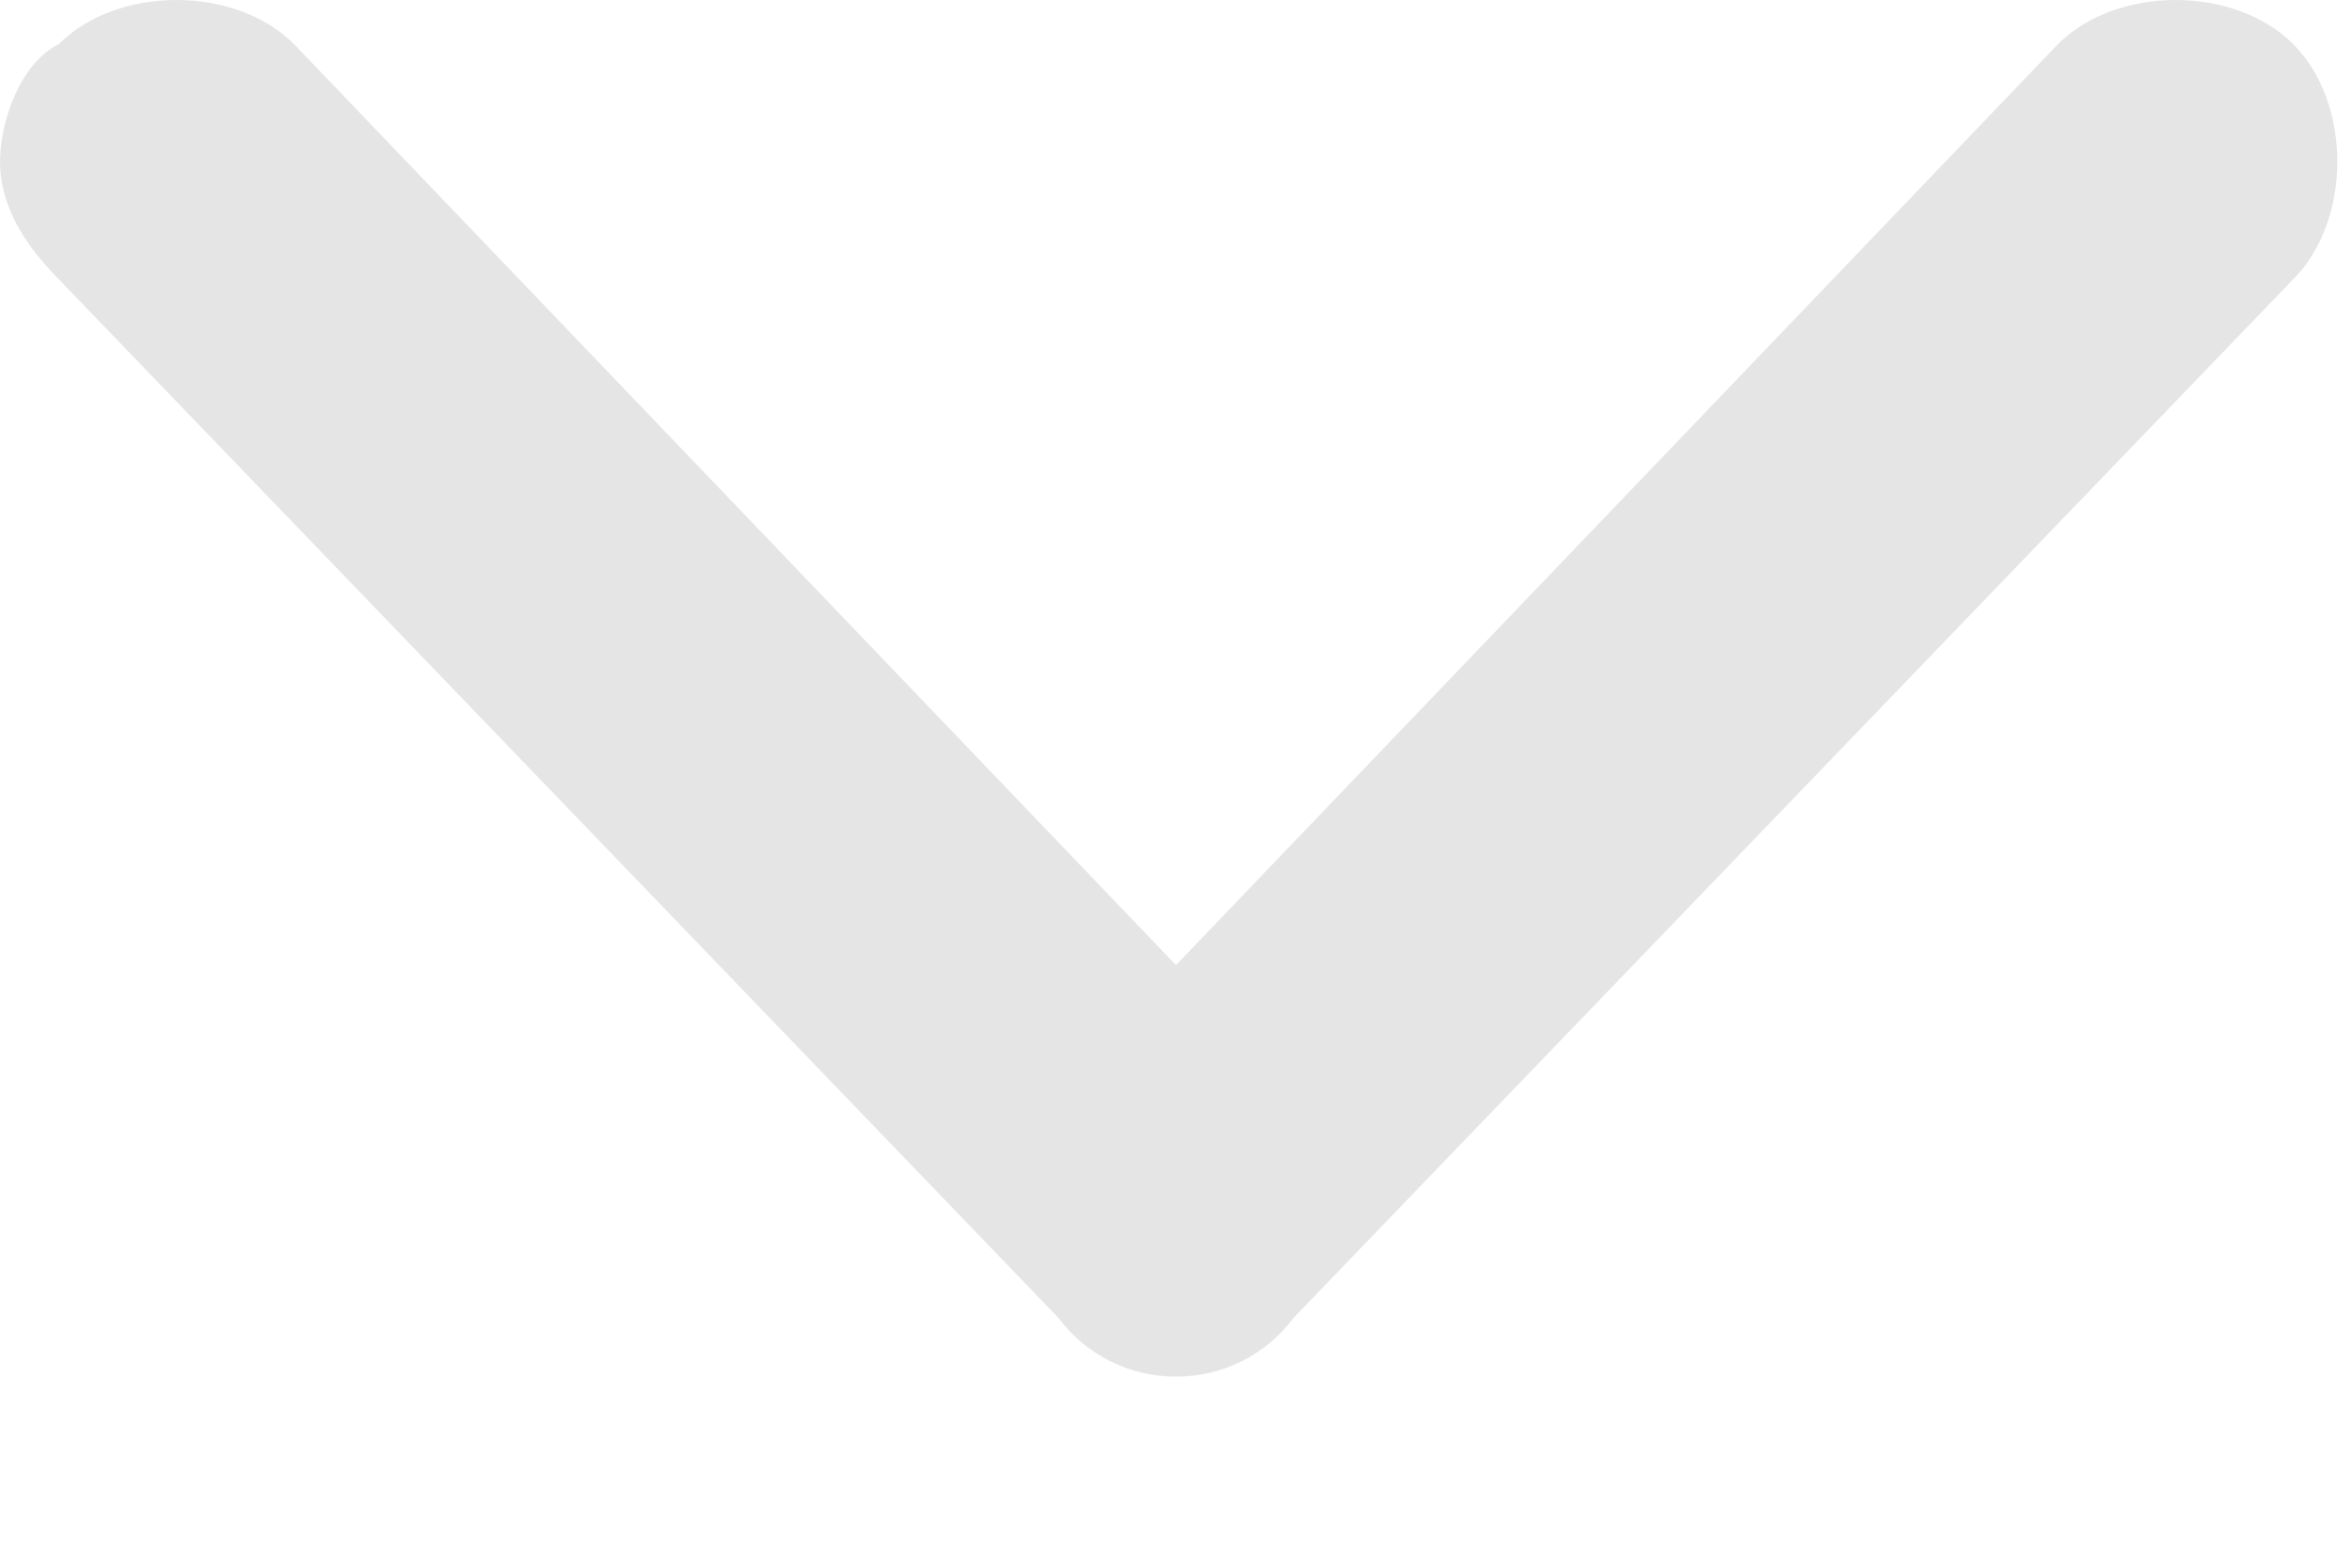
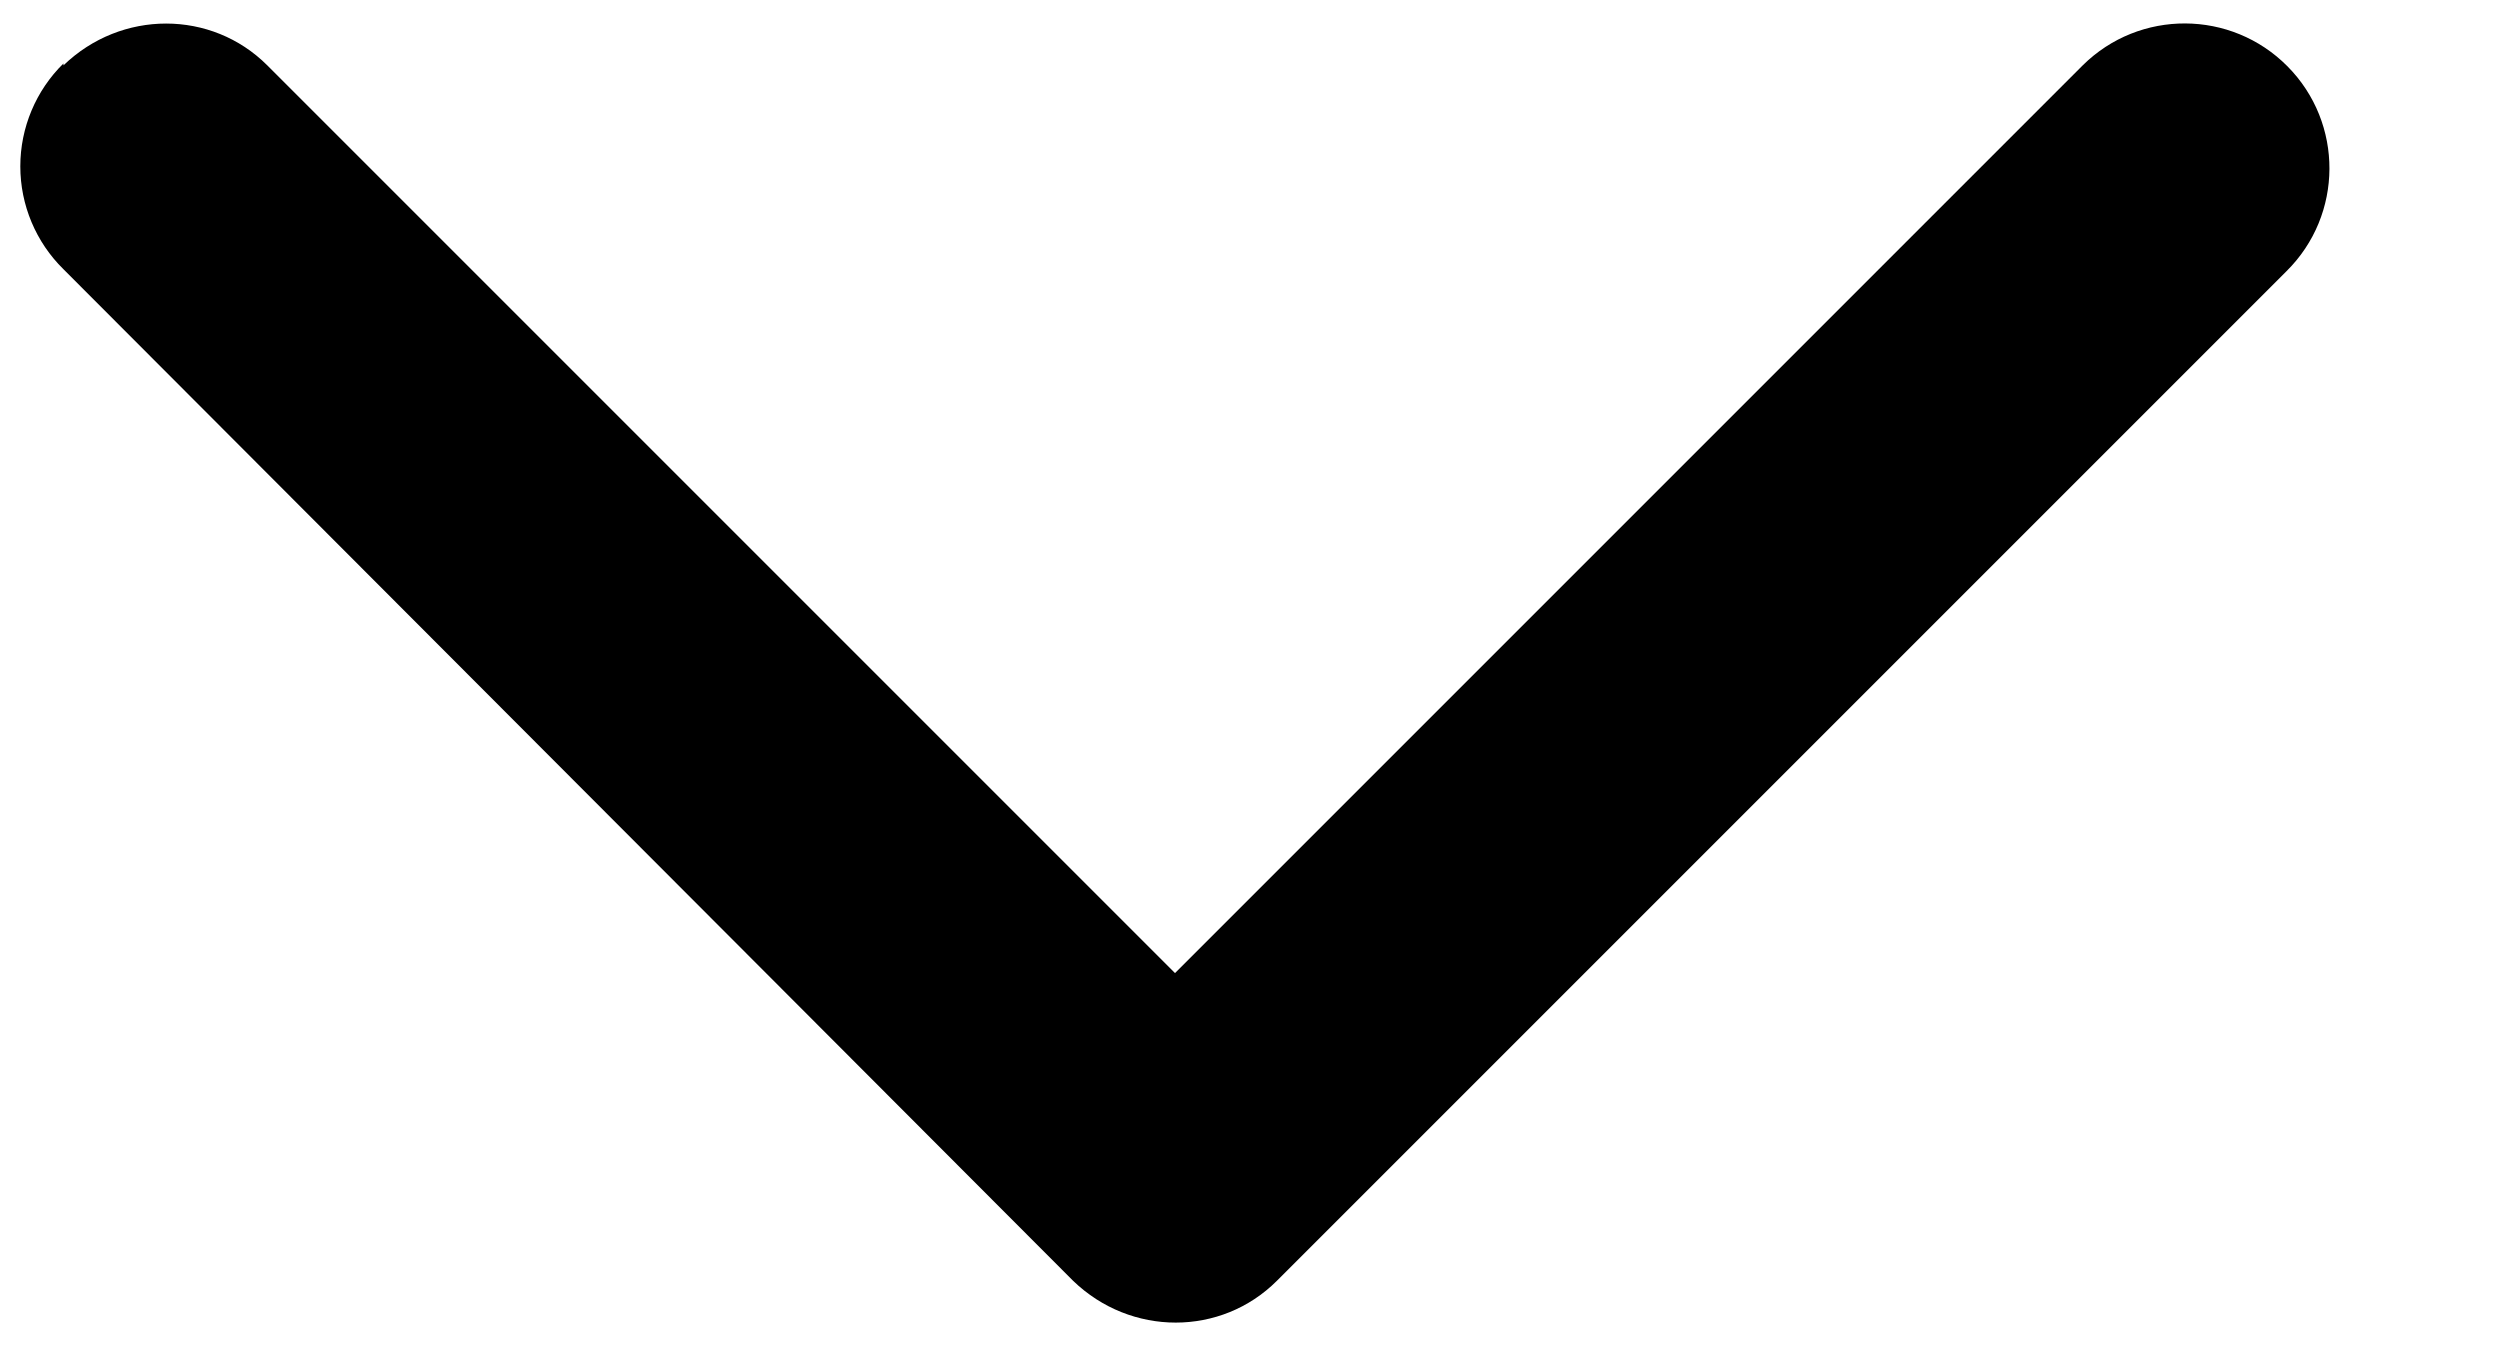
- <svg xmlns="http://www.w3.org/2000/svg" width="12" height="8" viewBox="0 0 12 8" fill="none">
-   <path d="M6.6 6.725L11.7 1.425C12 1.125 12 0.525 11.7 0.225C11.4 -0.075 10.8 -0.075 10.5 0.225L6 4.925L1.5 0.225C1.2 -0.075 0.6 -0.075 0.3 0.225C0.1 0.325 0 0.625 0 0.825C0 1.025 0.1 1.225 0.3 1.425L5.4 6.725C5.7 7.125 6.3 7.125 6.6 6.725Z" fill="#E5E5E5" />
+ <svg xmlns="http://www.w3.org/2000/svg" width="13" height="7" viewBox="0 0 13 7" fill="none">
+   <path fill-rule="evenodd" clip-rule="evenodd" d="M.33.34c.3-.29.77-.29 1.06 0l4.72 4.72L10.83.34a.75.75 0 0 1 1.06 1.07L6.64 6.66c-.29.29-.76.29-1.06 0L.33 1.4a.75.75 0 0 1 0-1.07Z" fill="#000" />
</svg>
